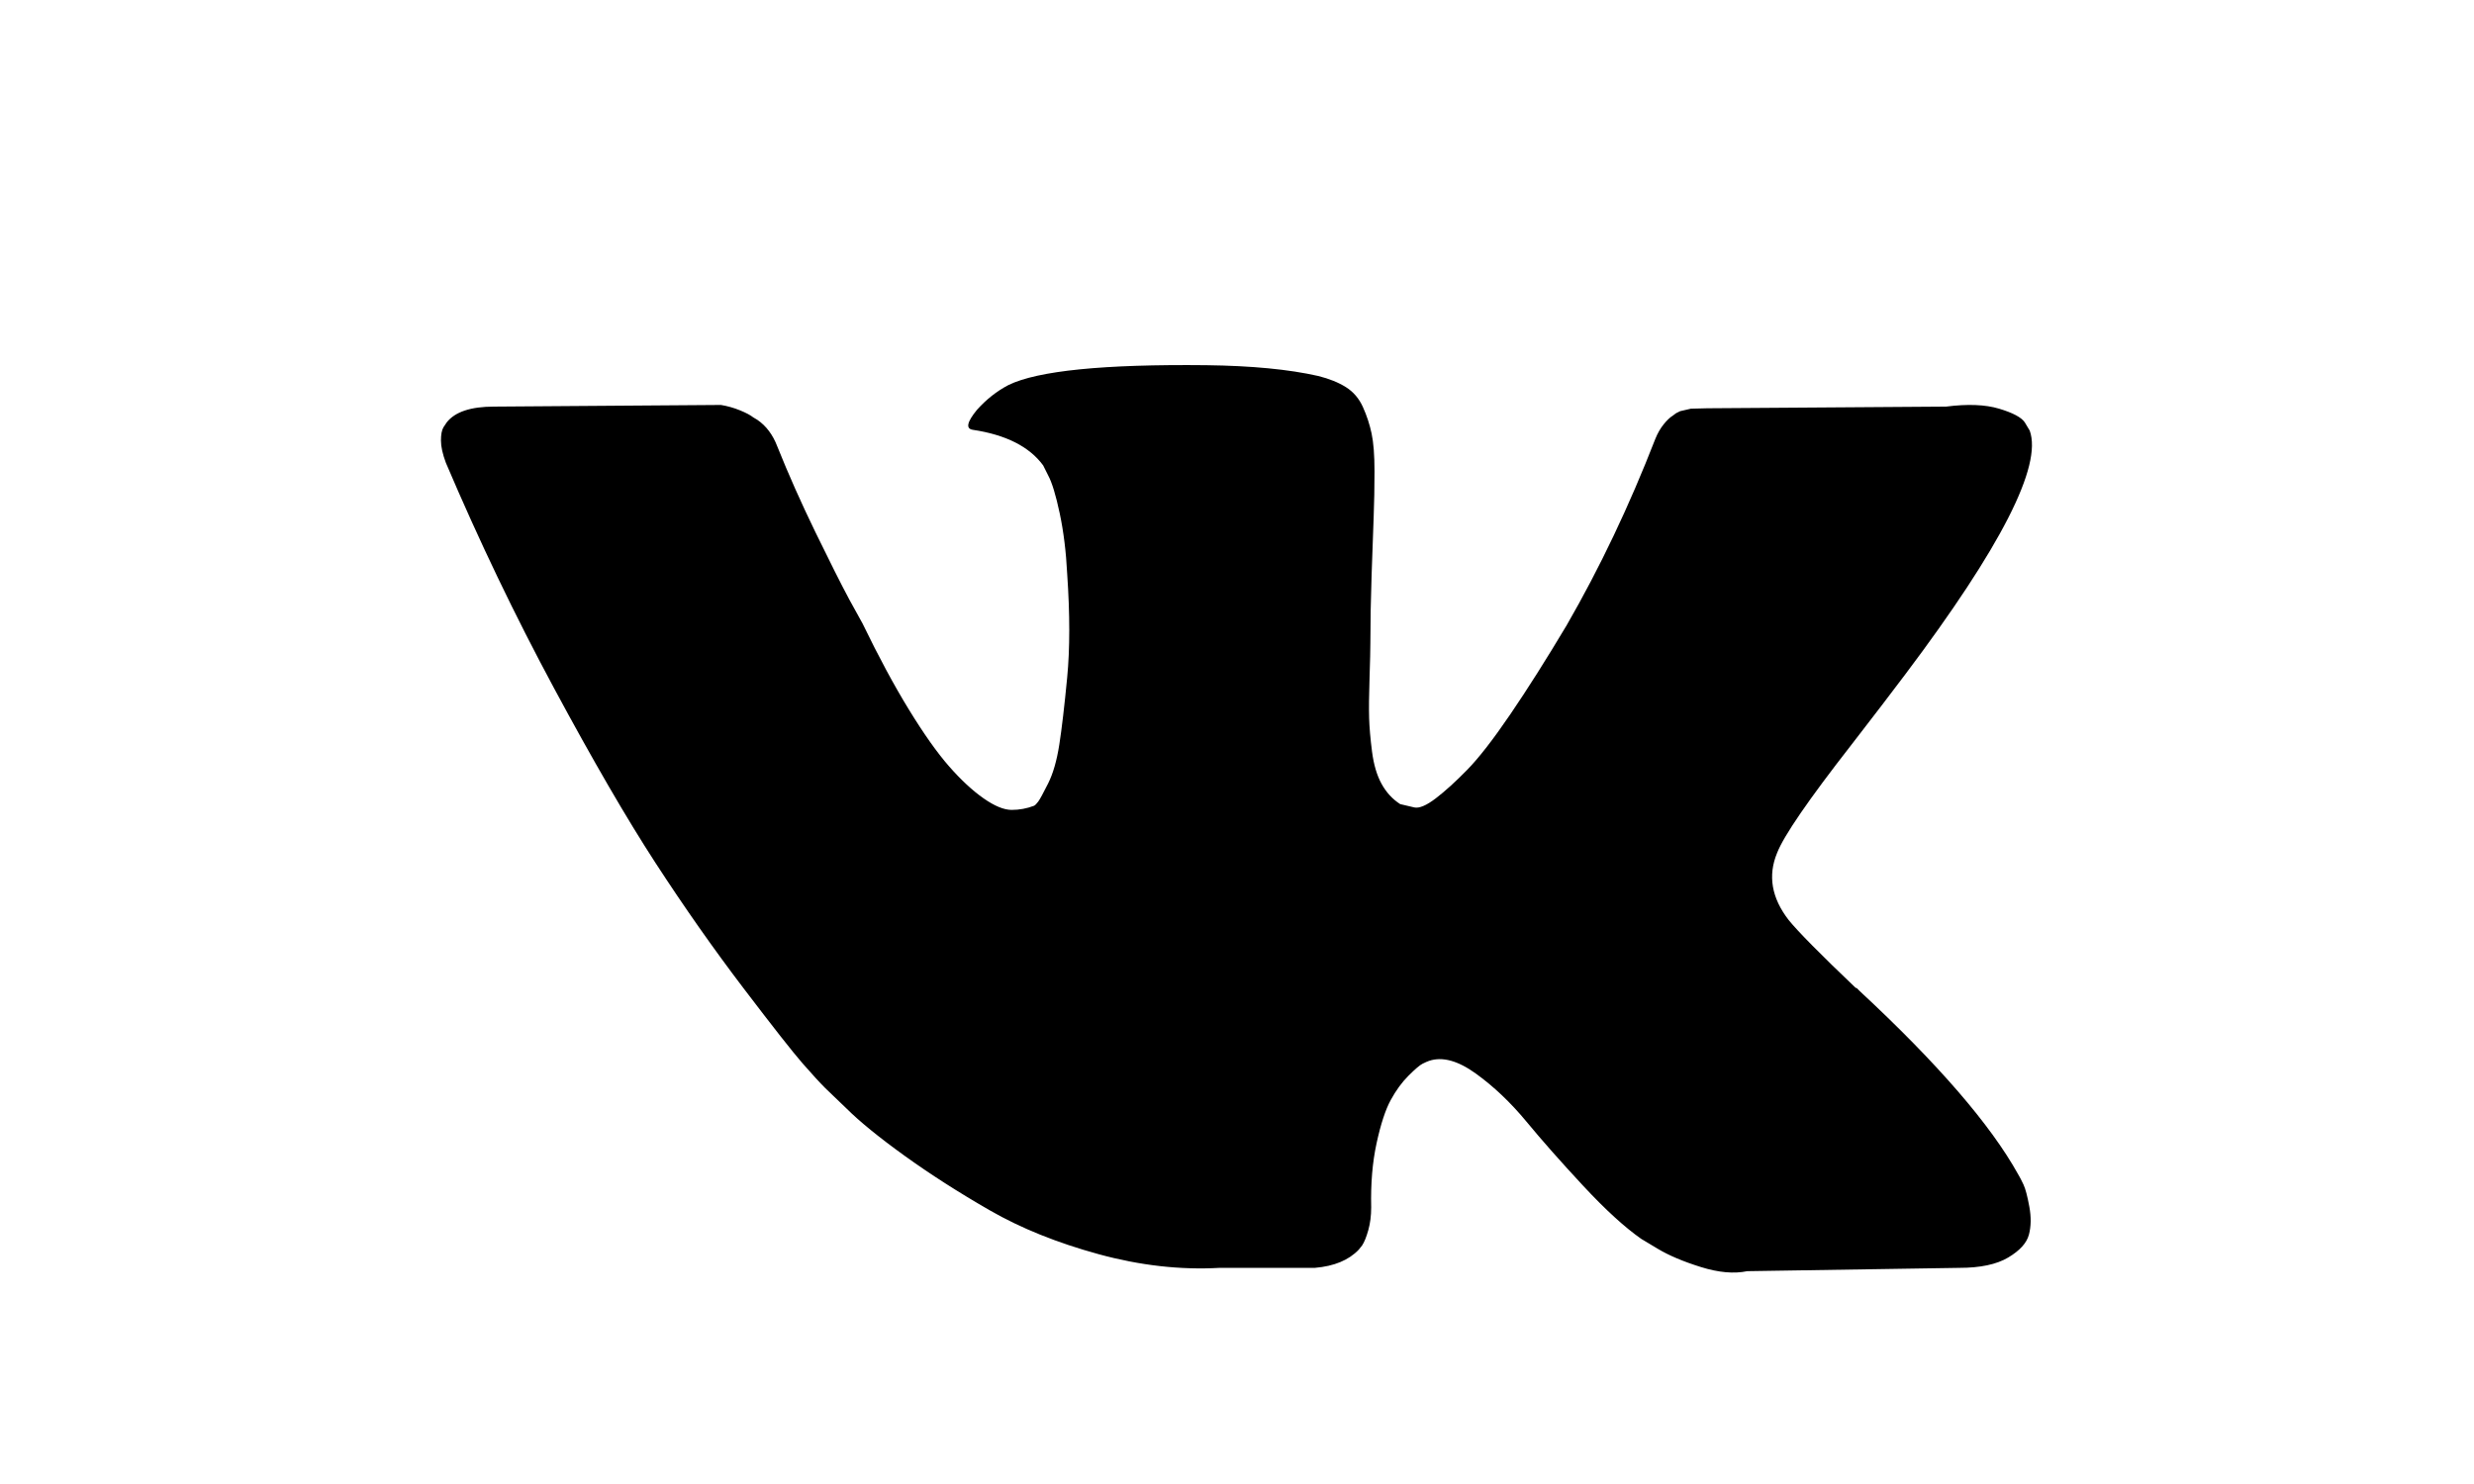
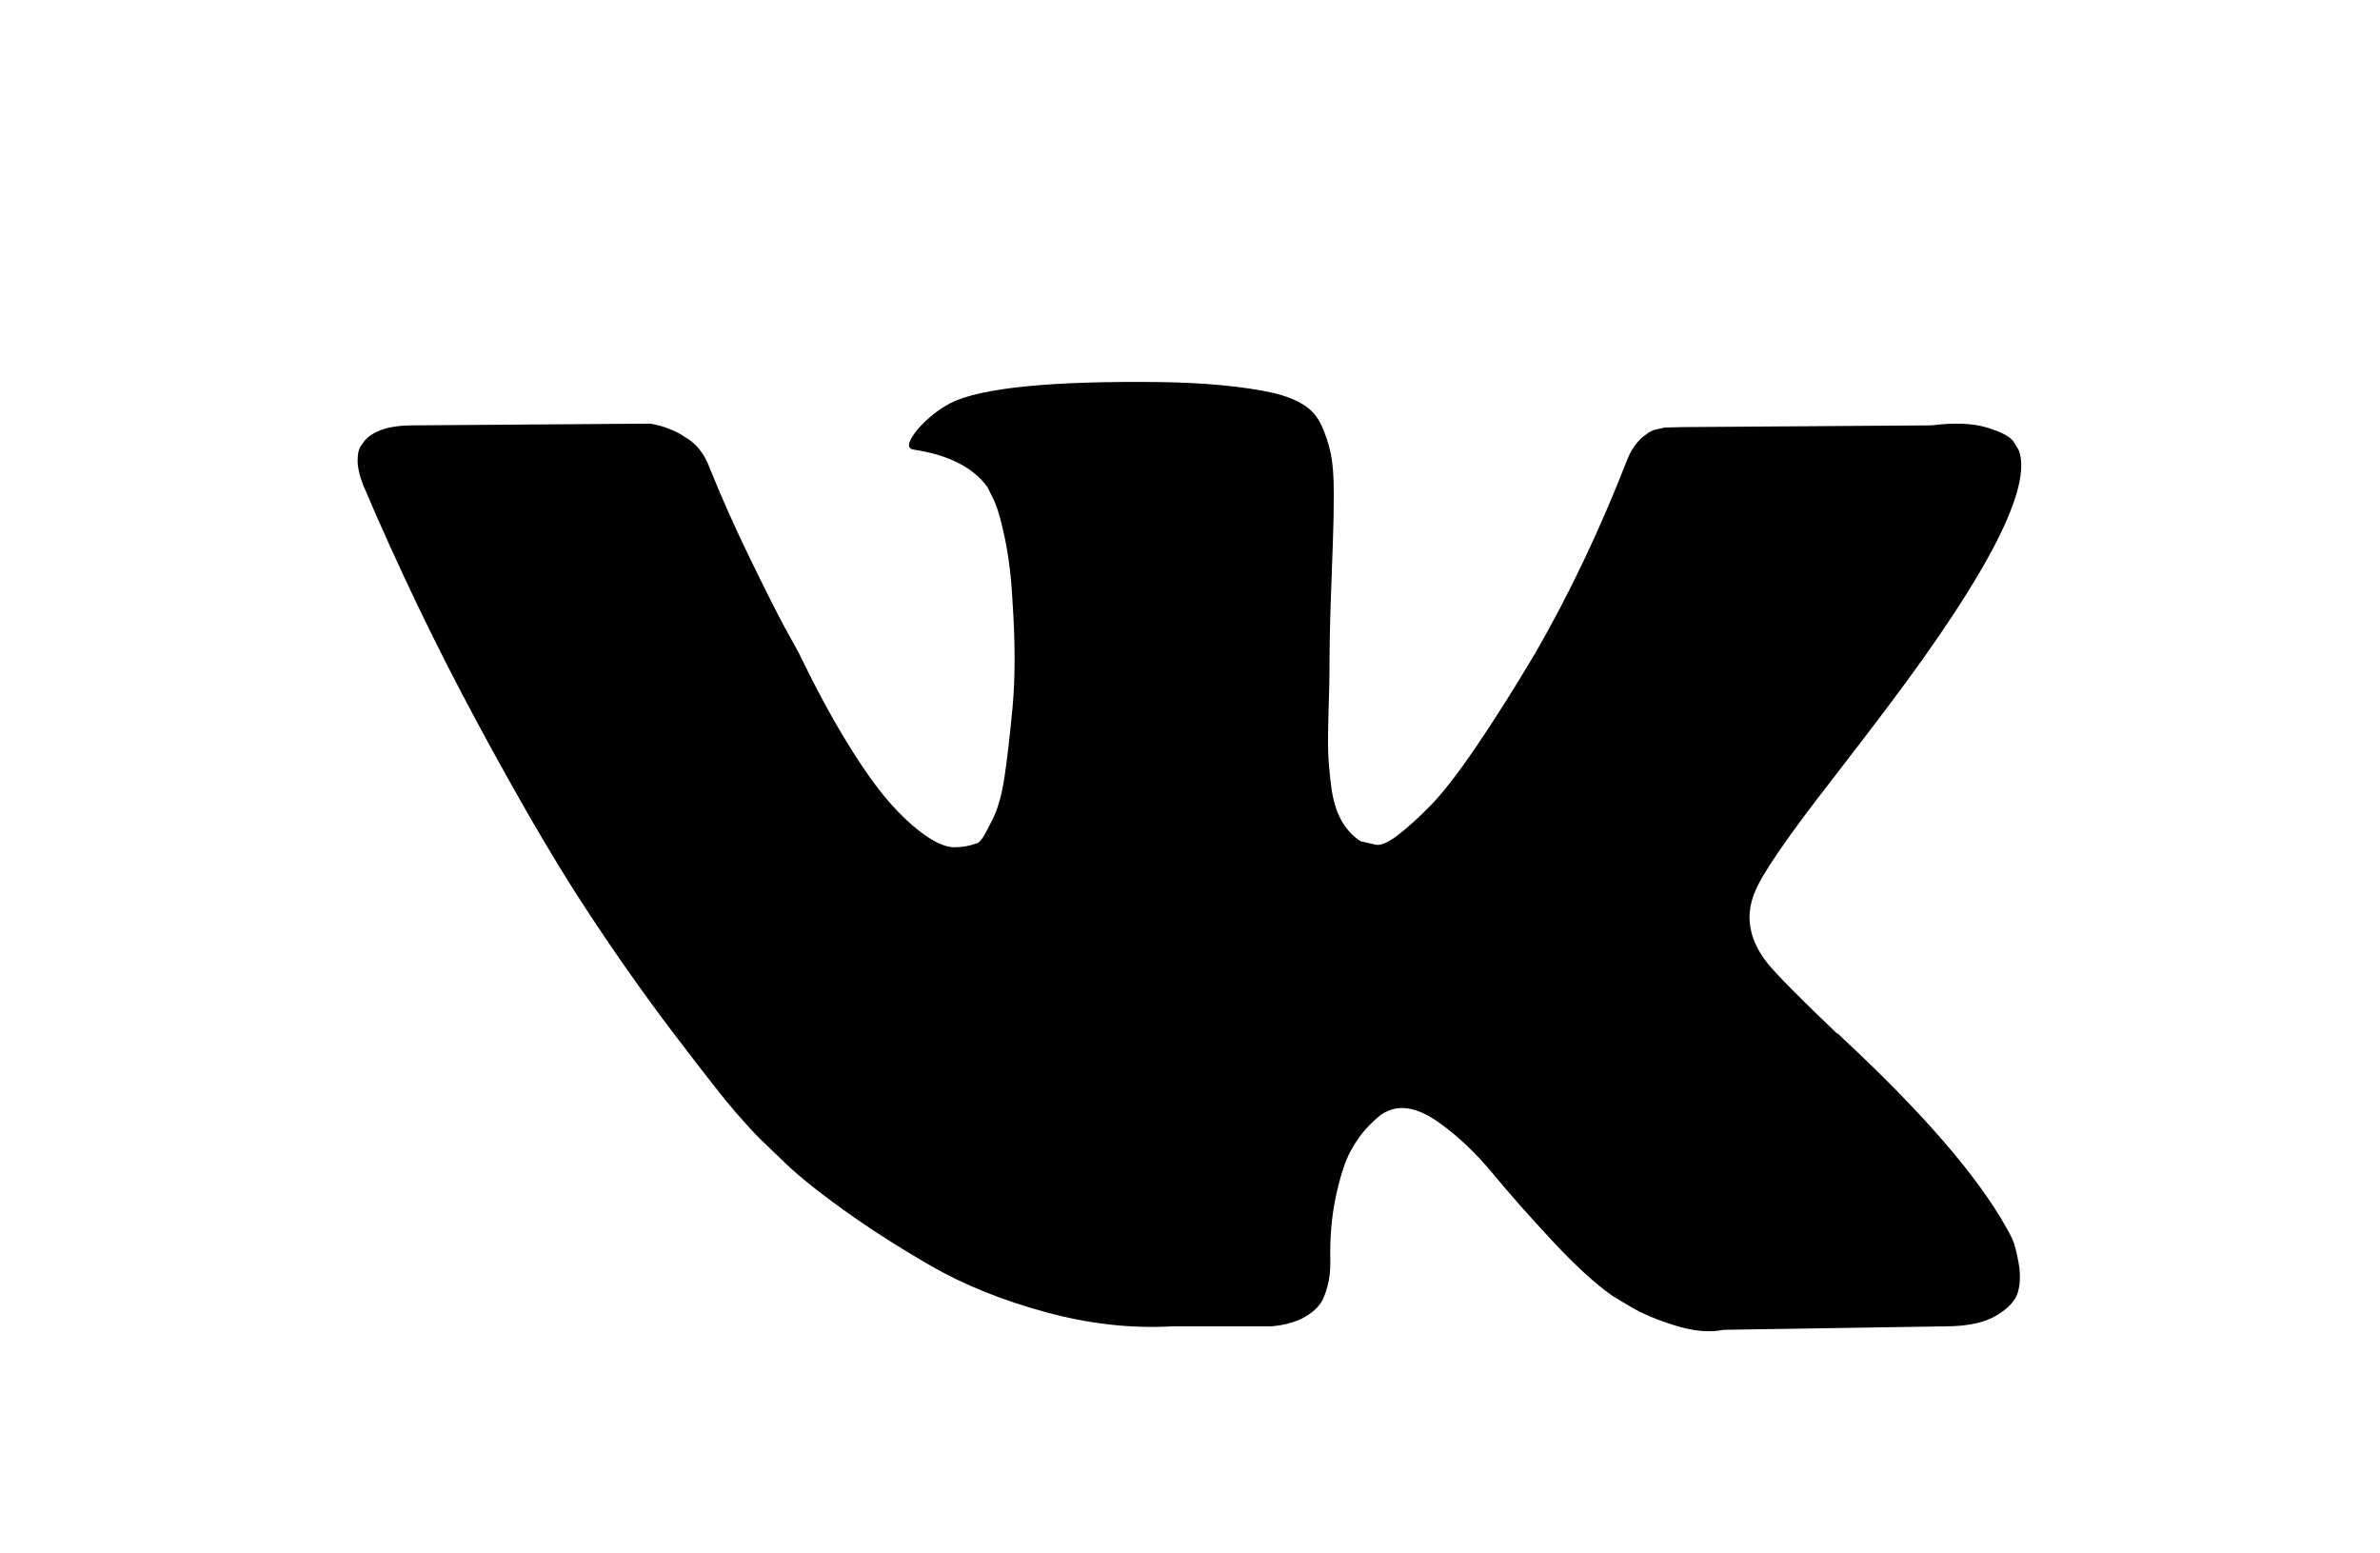
- <svg xmlns="http://www.w3.org/2000/svg" width="20" height="12" viewBox="0 0 1792 1792">
+ <svg xmlns="http://www.w3.org/2000/svg" width="23" height="15" viewBox="0 0 1792 1792">
  <path d="M1853 520q23 64-150 294-24 32-65 85-78 100-90 131-17 41 14 81 17 21 81 82h1l1 1 1 1 2 2q141 131 191 221 3 5 6.5 12.5t7 26.5-.5 34-25 27.5-59 12.5l-256 4q-24 5-56-5t-52-22l-20-12q-30-21-70-64t-68.5-77.5-61-58-56.5-15.5q-3 1-8 3.5t-17 14.5-21.5 29.5-17 52-6.5 77.5q0 15-3.5 27.5t-7.5 18.5l-4 5q-18 19-53 22h-115q-71 4-146-16.5t-131.5-53-103-66-70.5-57.5l-25-24q-10-10-27.5-30t-71.5-91-106-151-122.5-211-130.5-272q-6-16-6-27t3-16l4-6q15-19 57-19l274-2q12 2 23 6.5t16 8.5l5 3q16 11 24 32 20 50 46 103.5t41 81.5l16 29q29 60 56 104t48.5 68.5 41.5 38.5 34 14 27-5q2-1 5-5t12-22 13.5-47 9.5-81 0-125q-2-40-9-73t-14-46l-6-12q-25-34-85-43-13-2 5-24 17-19 38-30 53-26 239-24 82 1 135 13 20 5 33.5 13.5t20.5 24 10.5 32 3.5 45.5-1 55-2.5 70.5-1.5 82.5q0 11-1 42t-.5 48 3.5 40.5 11.5 39 22.5 24.5q8 2 17 4t26-11 38-34.5 52-67 68-107.5q60-104 107-225 4-10 10-17.5t11-10.5l4-3 5-2.5 13-3 20-.5 288-2q39-5 64 2.5t31 16.5z" />
</svg>
